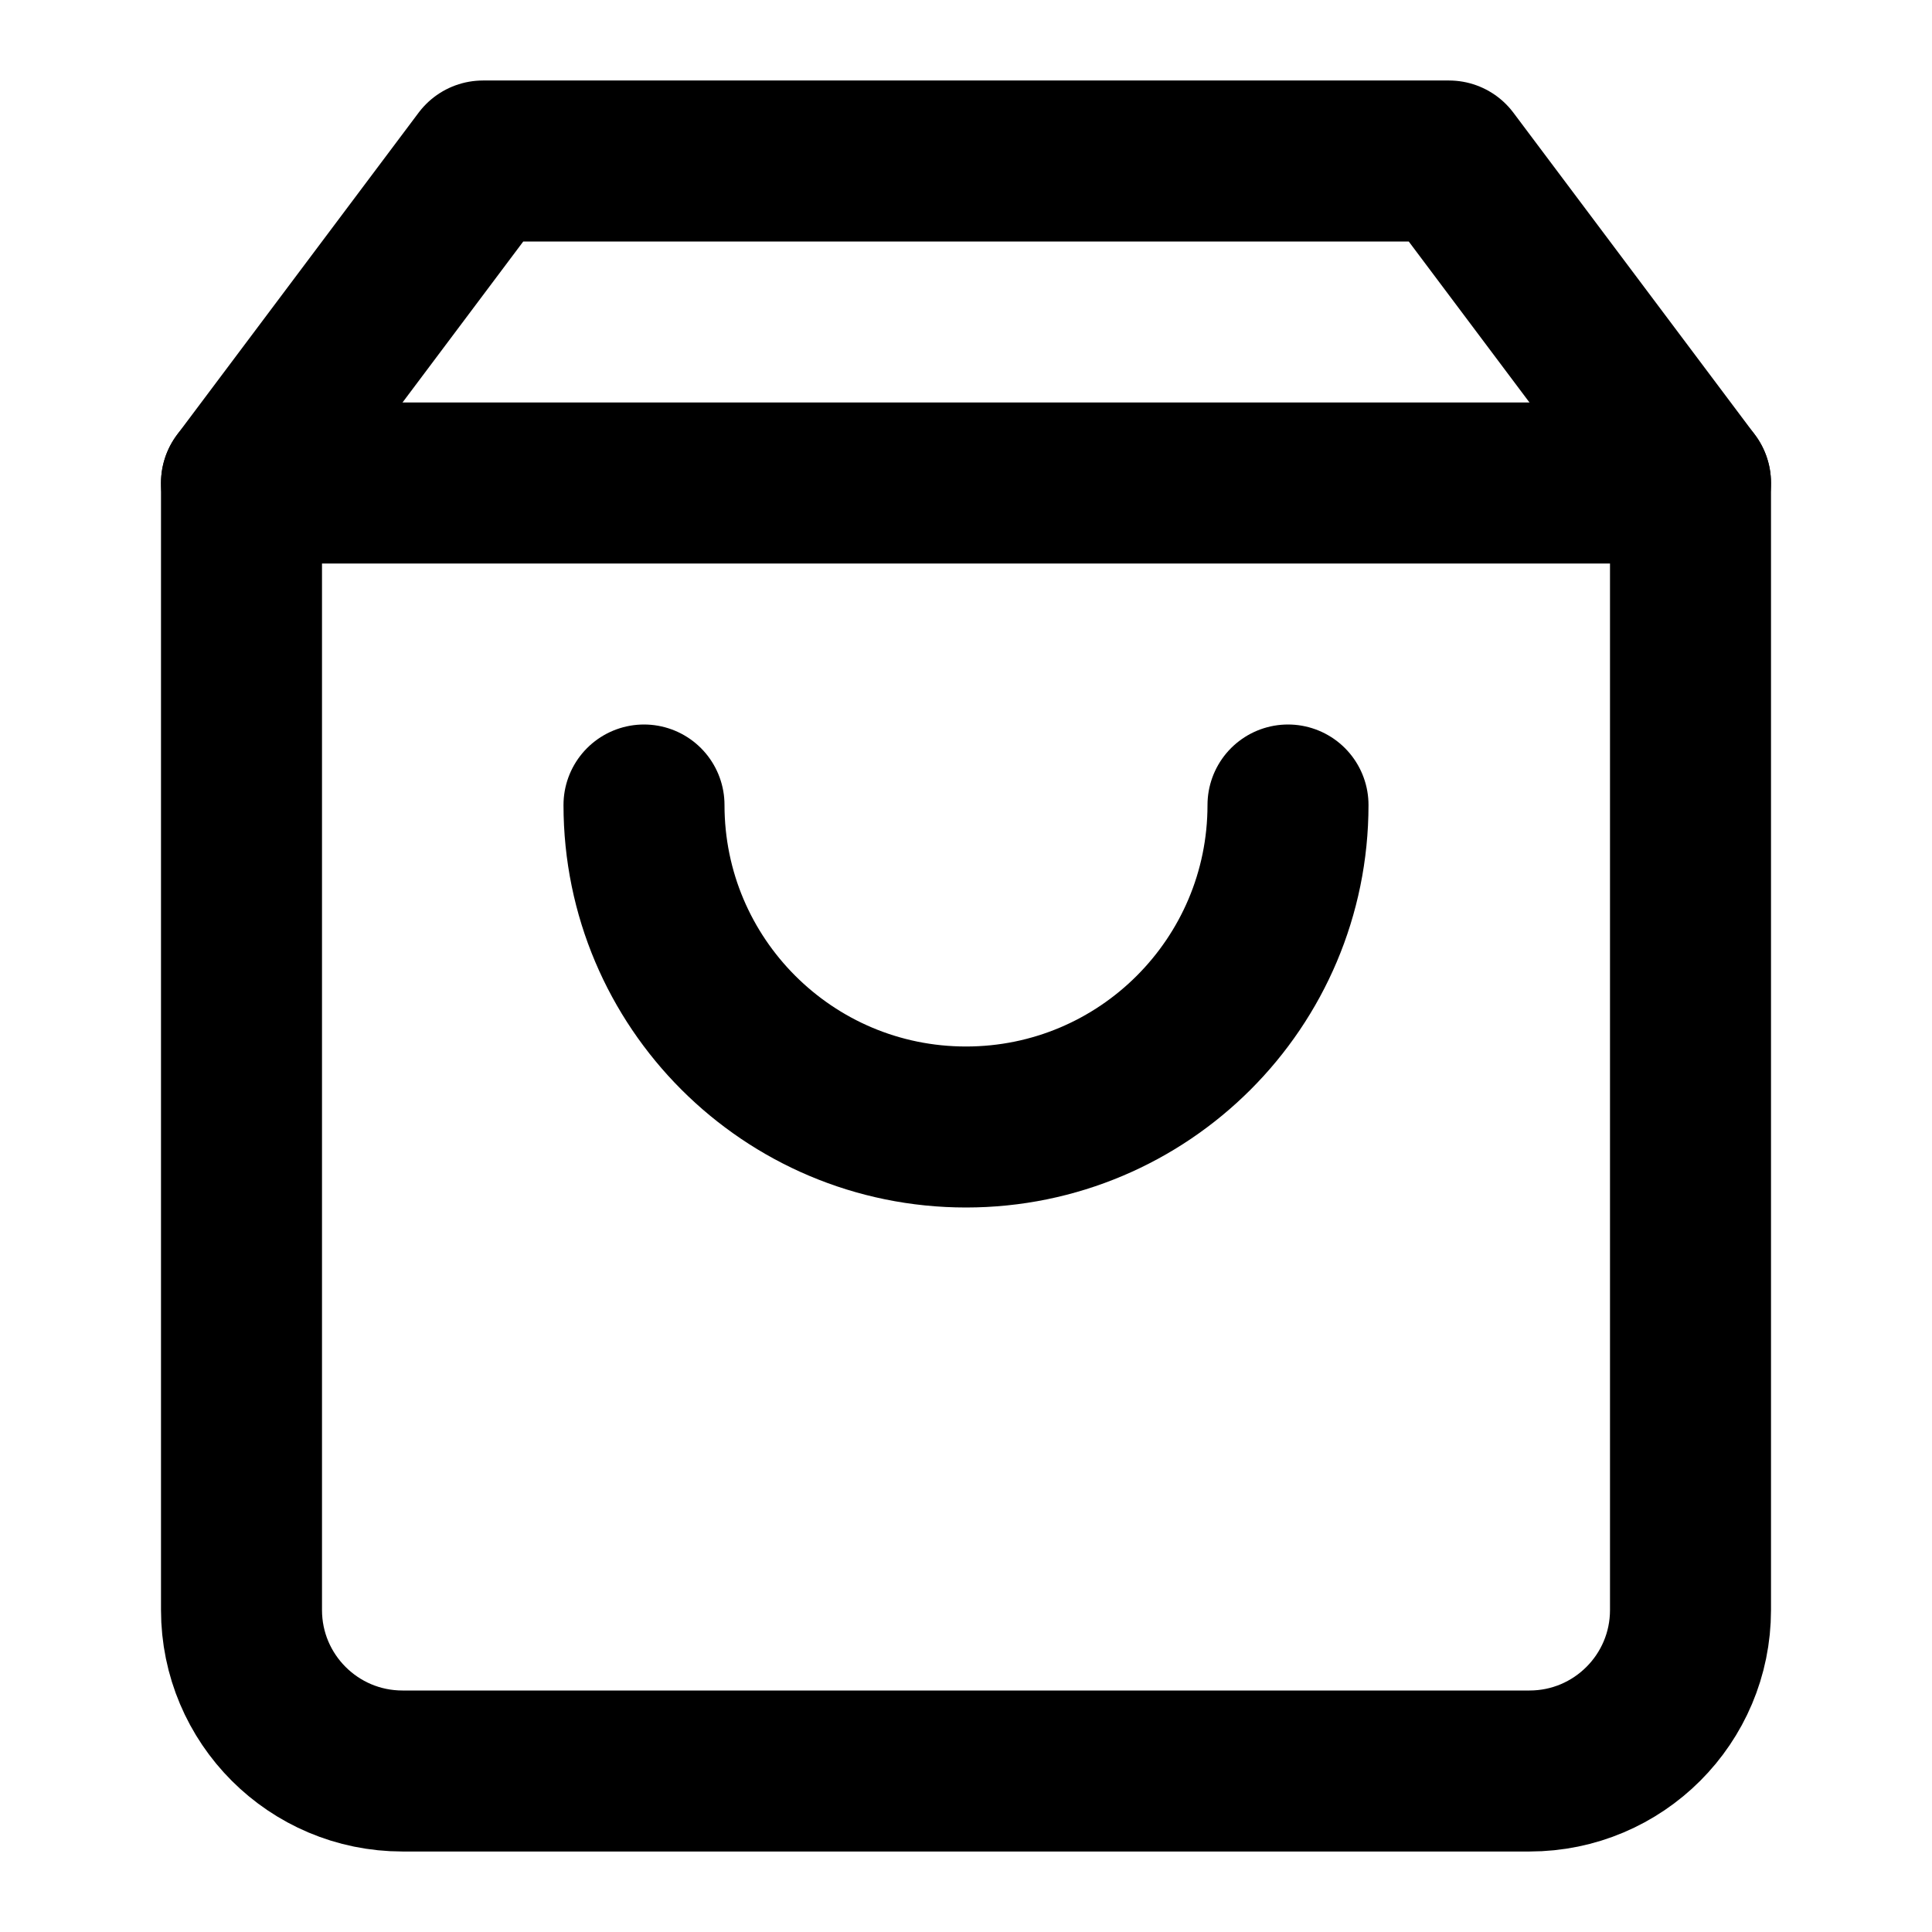
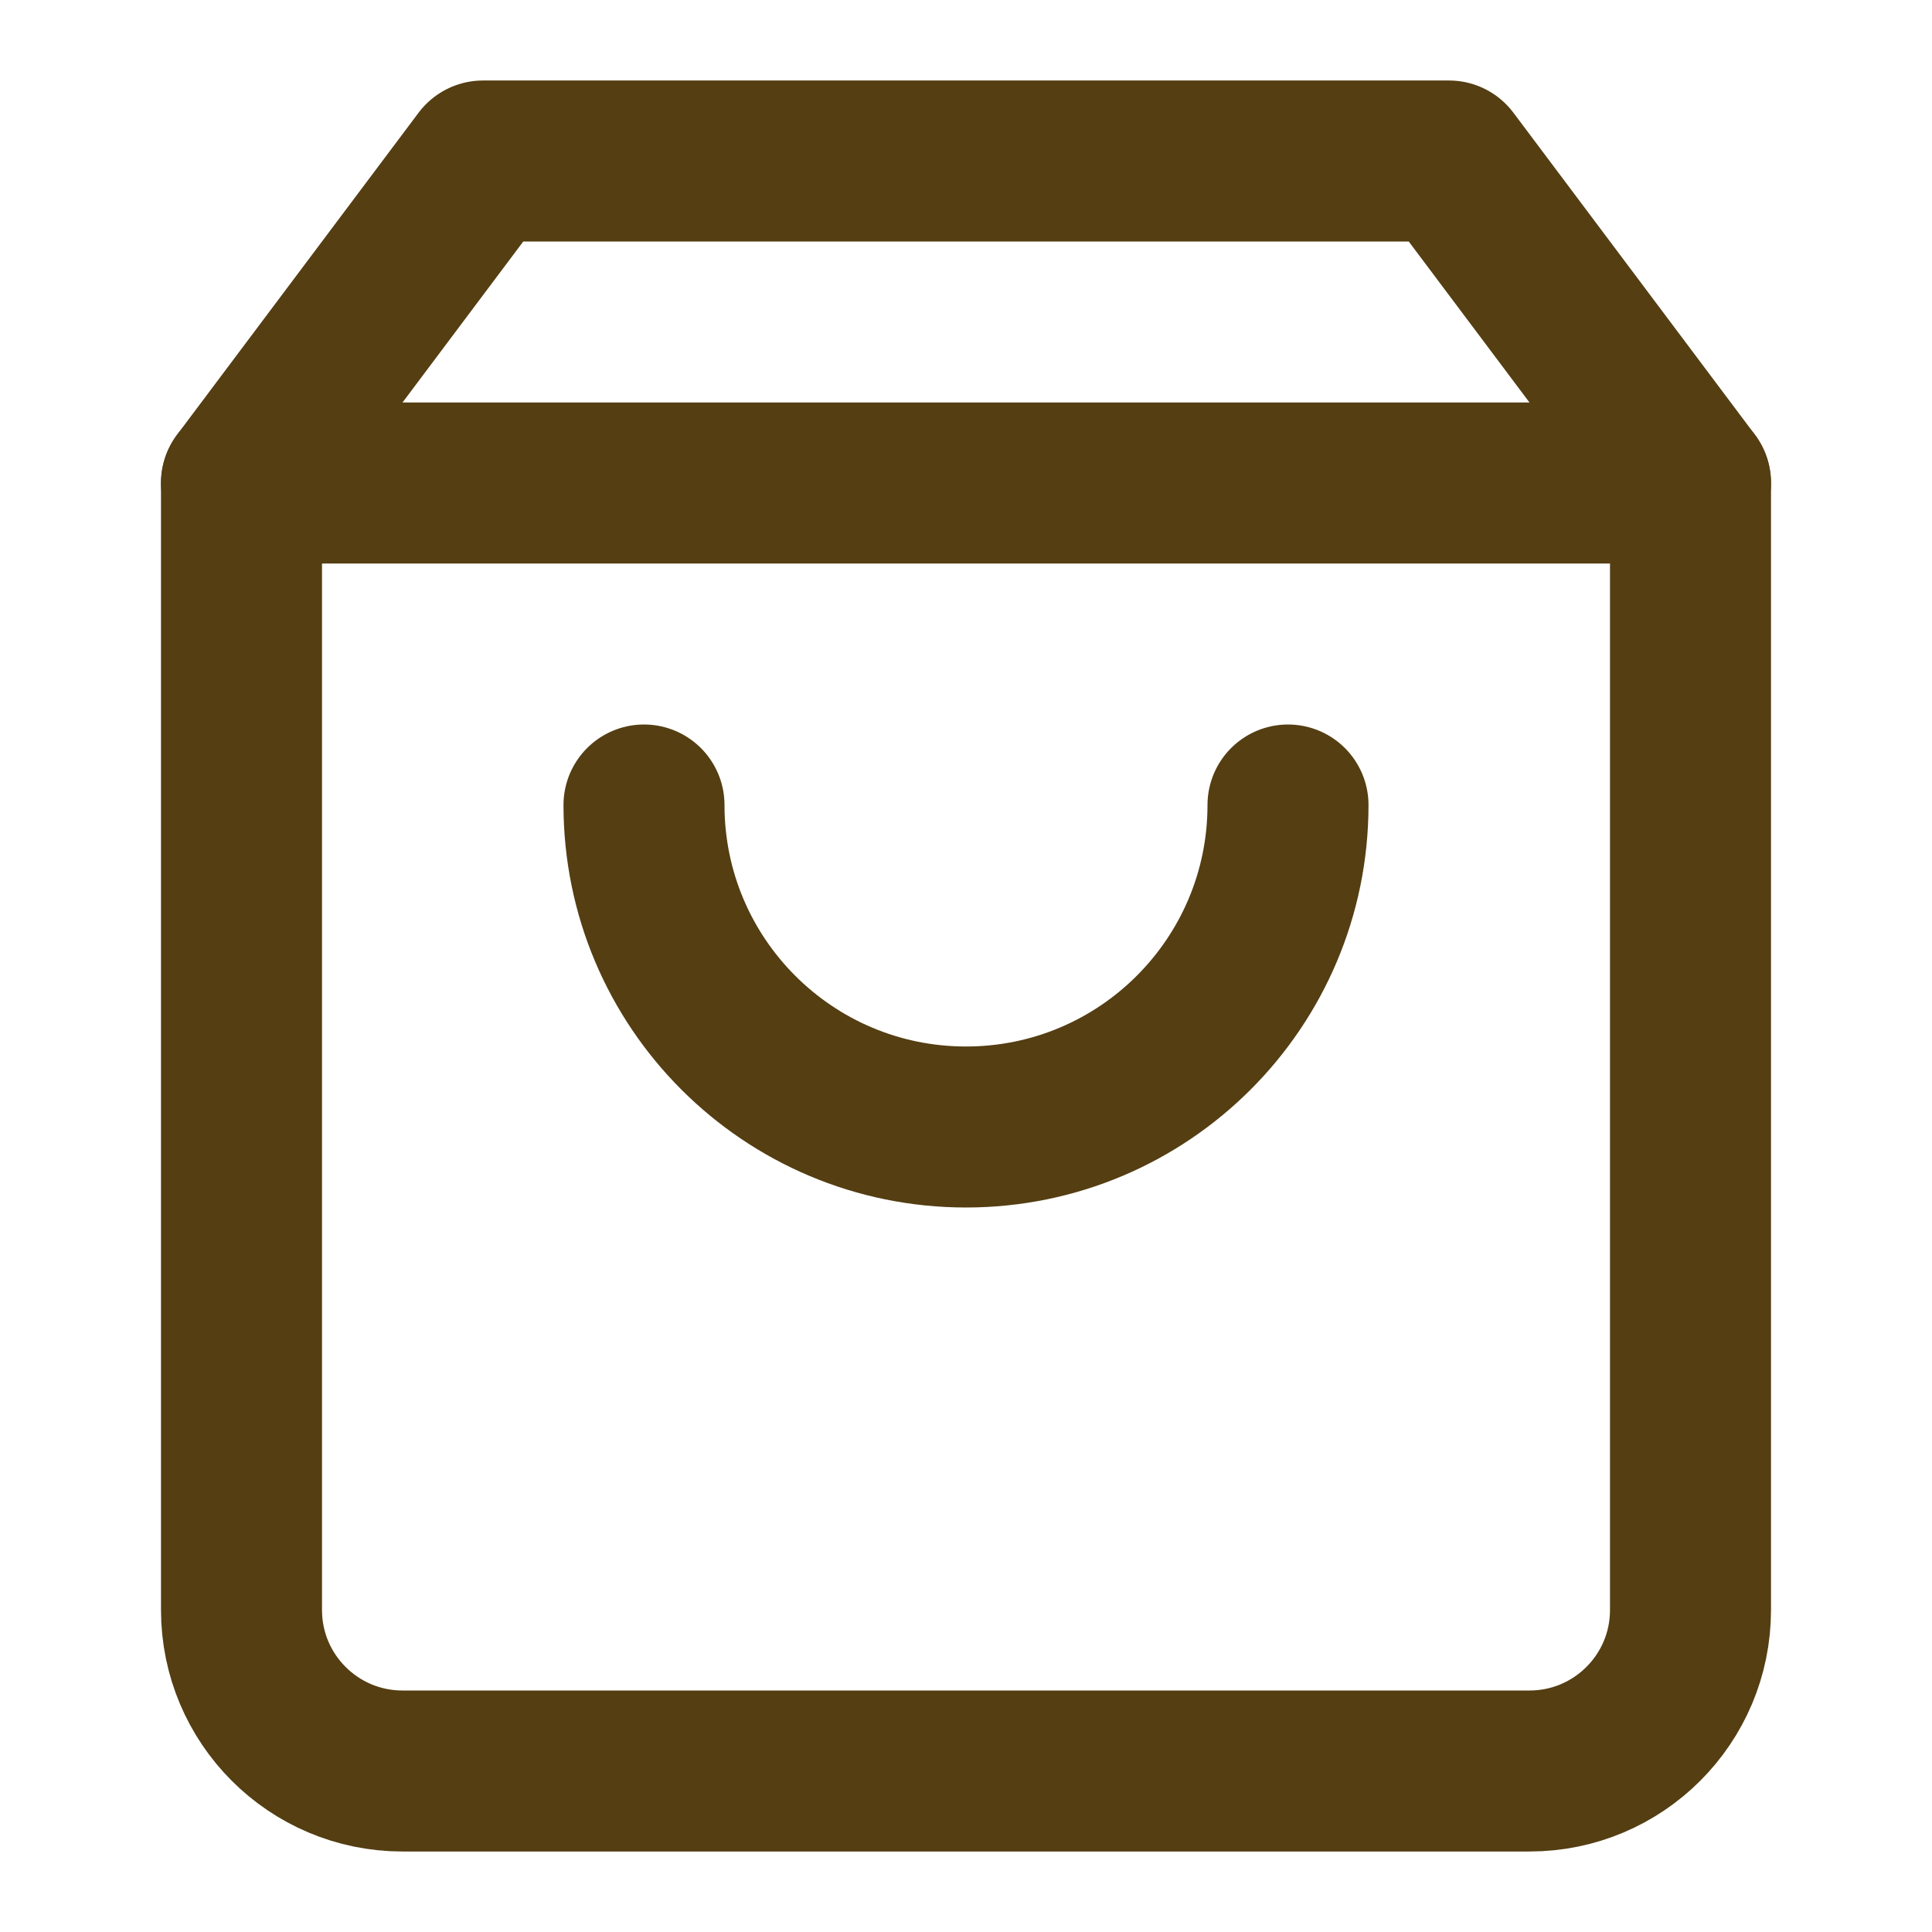
- <svg xmlns="http://www.w3.org/2000/svg" width="24" height="24" viewBox="0 0 24 24" fill="none" stroke="currentColor" stroke-width="2" stroke-linecap="round" stroke-linejoin="round" class="feather feather-shopping-bag">
+ <svg xmlns="http://www.w3.org/2000/svg" width="24" height="24" viewBox="0 0 24 24" fill="none" stroke="#543e12" stroke-width="2" stroke-linecap="round" stroke-linejoin="round" class="feather feather-shopping-bag">
  <path d="M6 2L3 6v14a2 2 0 0 0 2 2h14a2 2 0 0 0 2-2V6l-3-4z" />
  <line x1="3" y1="6" x2="21" y2="6" />
  <path d="M16 10a4 4 0 0 1-8 0" />
</svg>
